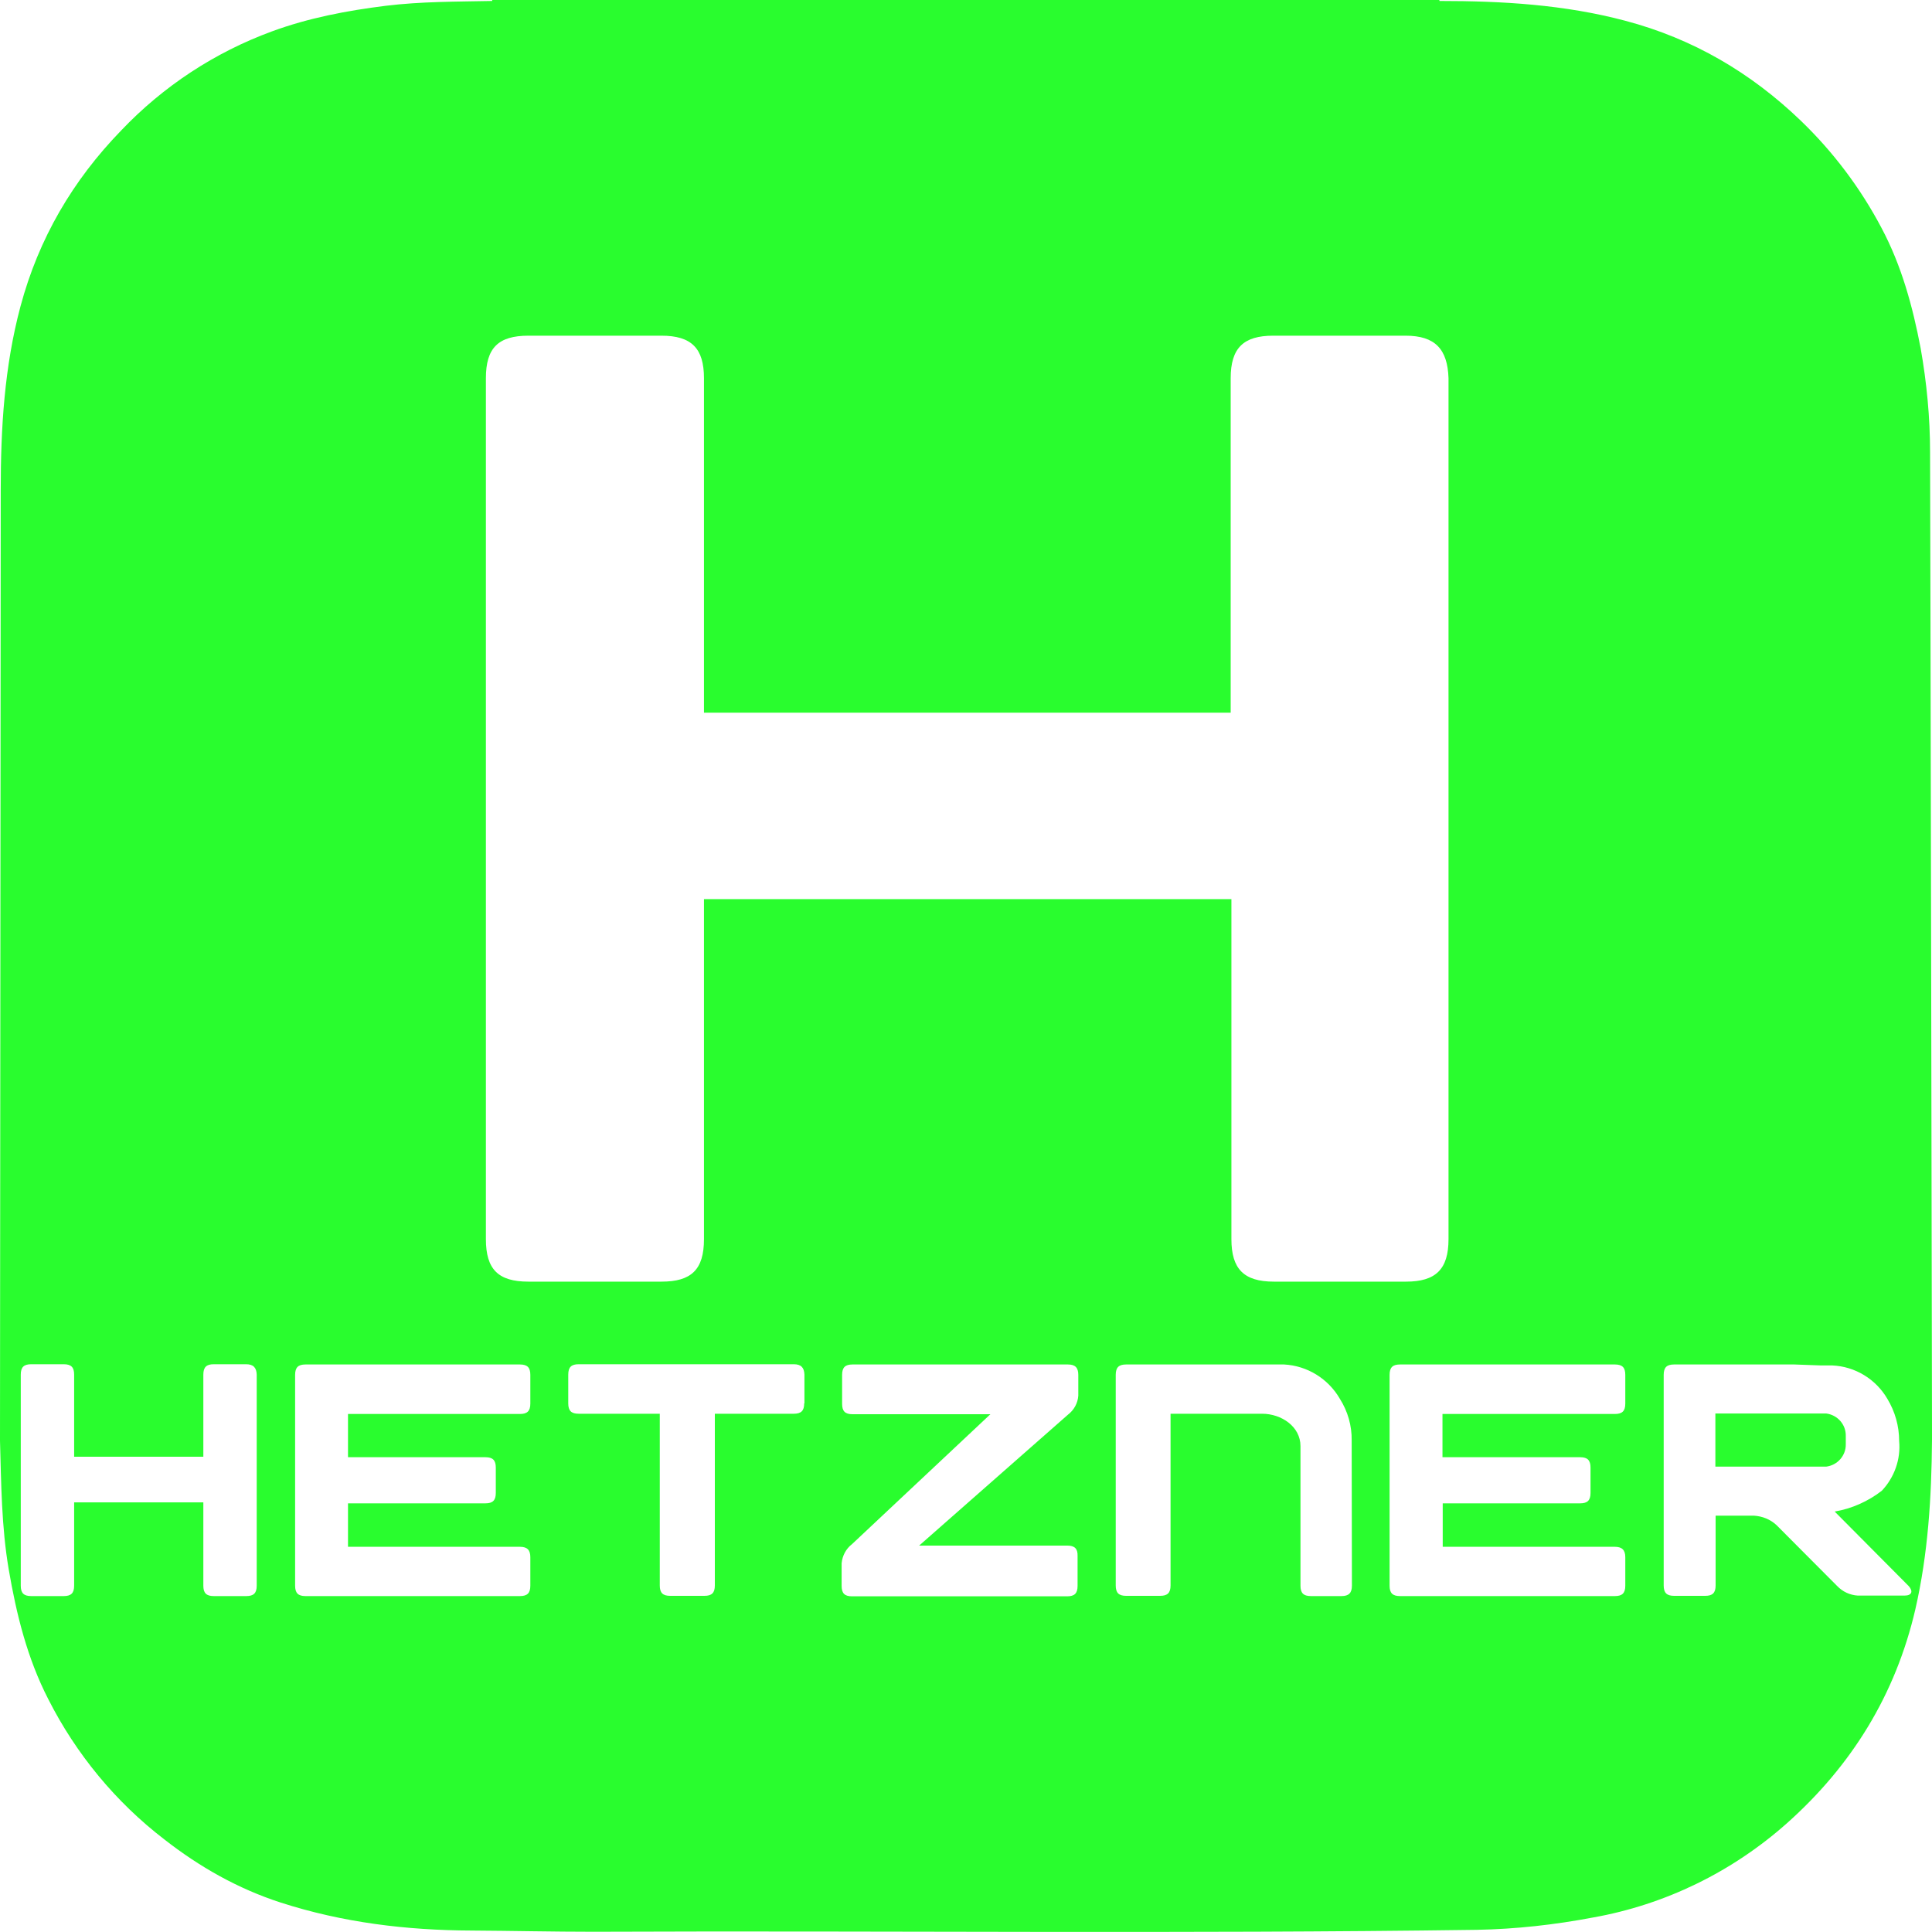
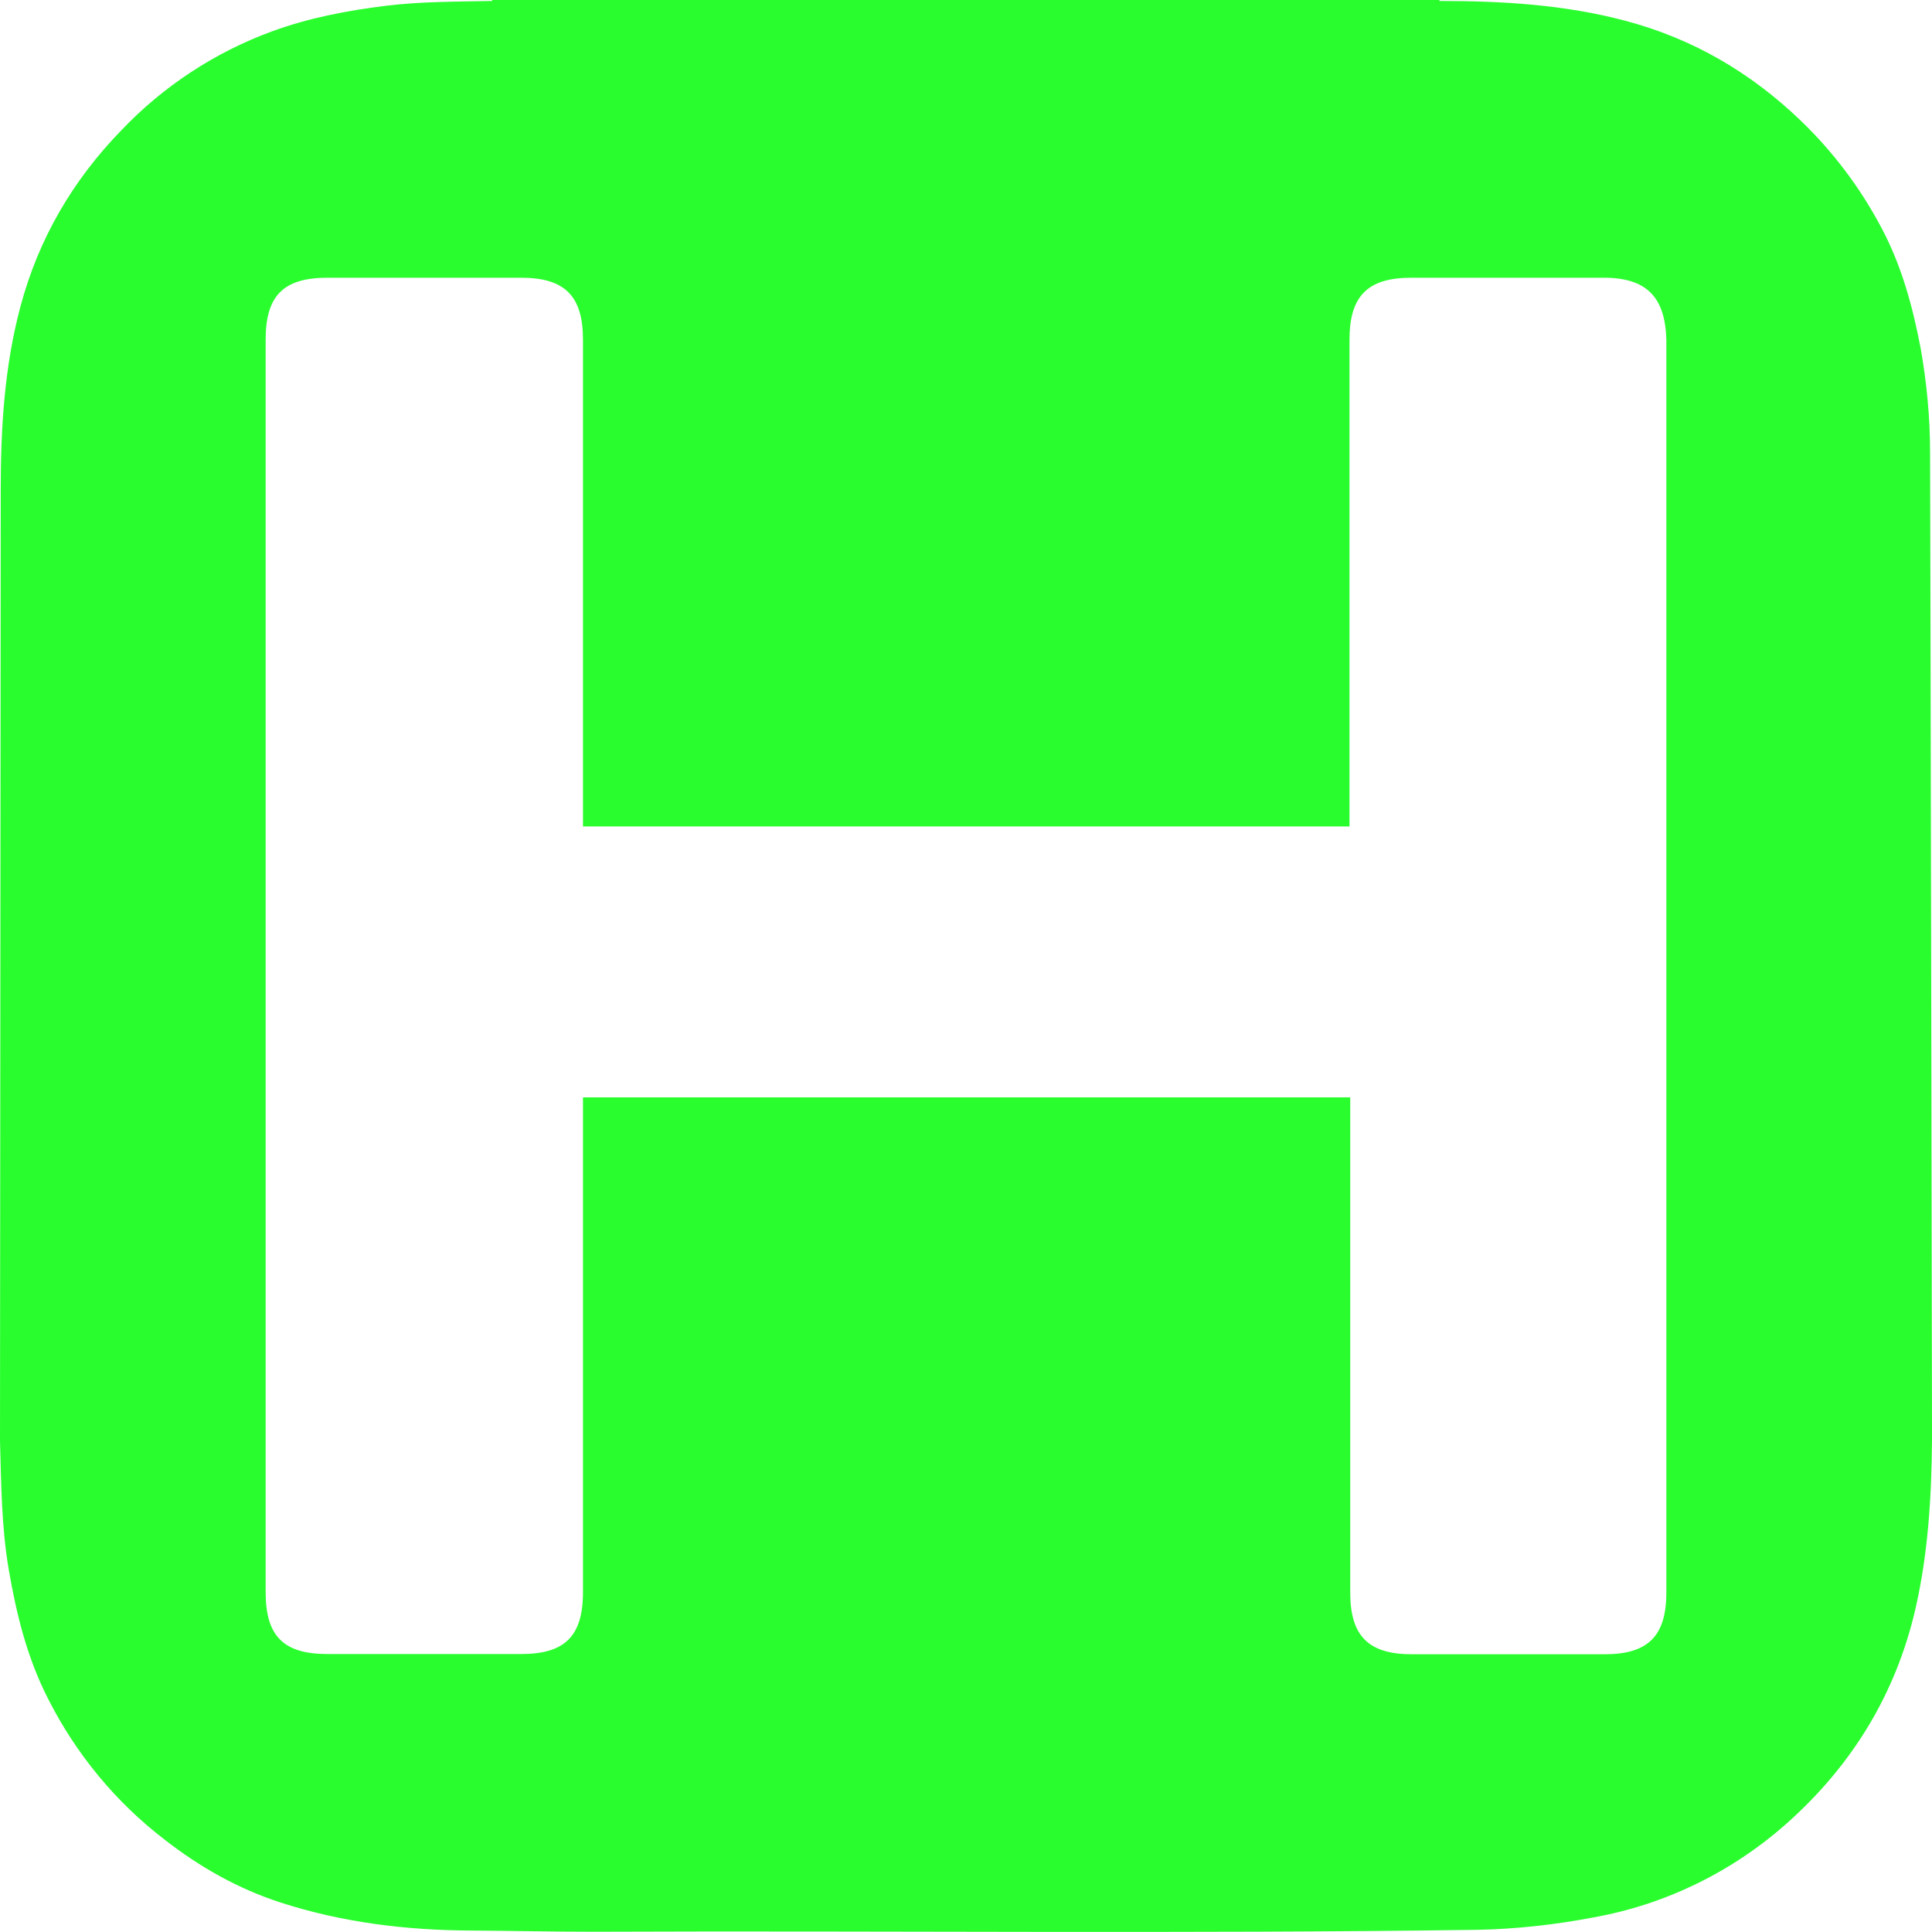
<svg xmlns="http://www.w3.org/2000/svg" version="1.1" id="Layer_1" x="0px" y="0px" viewBox="0 0 800 800" style="enable-background:new 0 0 800 800;" xml:space="preserve">
  <style type="text/css">
	.st0{fill:#29FD2E;}
</style>
-   <g>
-     <path class="st0" d="M764.3,598v-3.4c0.1-4.7-3.4-8.7-8.1-9.3h-45.9v22h45.9C760.9,606.7,764.4,602.7,764.3,598z" />
-     <path class="st0" d="M799.2,187.2c0-14.4-1.4-28.8-3.9-43c-3.3-17.3-7.9-34.2-16.2-49.8c-8.7-16.5-20-31.5-33.4-44.4   C725,30.1,701,16,673,8.6c-25.2-6.7-50.9-8.2-76.9-8.2C596,0.3,596,0.1,596,0H203.8v0.4c-14.7,0.3-29.4,0.2-44.1,2   c-16,2-31.9,5-47.1,10.6c-23.7,8.7-45,22.7-62.4,41C30.1,74.7,16,98.8,8.5,126.8c-6.7,25-8.2,50.5-8.2,76.2L0,596.5   c0.5,17.8,0.6,35.6,3.6,53.3c3.2,18.7,7.7,36.9,16.4,53.8c11.5,22.7,27.9,42.6,48.1,58.1c14.6,11.4,30.5,20.4,48.1,26.1   c25.7,8.3,52.2,11.5,79.1,11.6c16.8,0.1,33.6,0.5,50.4,0.5c122-0.5,243.9,0.9,365.9-0.8c16.1-0.3,32.2-2.1,48-5.1   c29.9-5.3,57.7-18.9,80.4-39.1c26.8-23.9,44.9-53.2,53.1-88.5c5.3-23.1,6.7-46.5,6.9-70v-4.7C800,590,799.3,192.5,799.2,187.2z    M106.3,656.6c0,3.1-1.3,4.3-4.3,4.3H88.5c-3.1,0-4.3-1.3-4.3-4.3v-34.5H30.7v34.5c0,3.1-1.3,4.3-4.3,4.3H12.9   c-3.1,0-4.3-1.3-4.3-4.3v-87.4c0-3.1,1.3-4.3,4.3-4.3h13.5c3.1,0,4.3,1.3,4.3,4.3v34h53.5v-34c0-3.1,1.3-4.3,4.3-4.3h13.4   c3,0,4.3,1.4,4.4,4.3V656.6z M219.6,581.2c0,3.1-1.3,4.3-4.3,4.3h-71.2v17.9H201c3.1,0,4.3,1.3,4.3,4.3v10.5c0,3.1-1.3,4.3-4.3,4.3   h-56.9v18h71.2c3,0,4.3,1.3,4.3,4.3v11.8c0,3.1-1.3,4.3-4.3,4.3h-88.8c-3.1,0-4.3-1.3-4.3-4.3v-87.3c0-3.1,1.3-4.3,4.3-4.3h88.8   c3.1,0,4.3,1.3,4.3,4.3V581.2z M333,581.1c0,3.1-1.3,4.3-4.3,4.3H296v71.1c0,3.1-1.3,4.3-4.3,4.3h-14.2c-3.1,0-4.3-1.3-4.3-4.3   v-71.1h-33.6c-3.1,0-4.3-1.3-4.3-4.3v-11.9c0-3.1,1.3-4.3,4.3-4.3h89.1c3,0,4.3,1.4,4.4,4.3V581.1z M446.5,577.9   c-0.2,3.1-1.8,6-4.3,7.9L380.6,640H442c3,0,4.3,1.3,4.2,4.3v12.4c0,3.1-1.3,4.3-4.3,4.3h-89.1c-3.1,0-4.3-1.3-4.3-4.3v-9.4   c0.3-3.1,1.8-6,4.3-7.9l57.3-53.8H353c-3.1,0-4.3-1.3-4.3-4.3v-12c0-3.1,1.3-4.3,4.3-4.3h89.2c3,0,4.3,1.3,4.3,4.3V577.9z    M291.5,372.3v140.8c0,12.7-5.3,17.6-17.6,17.6h-55.1c-12.5,0-17.6-5.1-17.6-17.6V156.6c0-12.5,5.1-17.6,17.6-17.6h55.1   c12.5,0,17.6,5.3,17.6,17.6v138.5h218.1V156.6c0-12.5,5.3-17.6,17.6-17.6H582c12.3,0,17.4,5.6,17.8,17.6v356.5   c0,12.5-5.3,17.6-17.6,17.6h-54.7c-12.5,0-17.6-5.3-17.6-17.6V372.3H291.5z M555.5,660.9h-12.7c-3.1,0-4.3-1.3-4.3-4.3v-57.8   c0-8.1-7.9-13.4-15.9-13.4h-37.9v71.1c0,3.1-1.3,4.3-4.3,4.3h-14.1c-3.1,0-4.3-1.3-4.3-4.3v-87.2c0-3.1,1.3-4.3,4.3-4.3h65.4   c9.6,0.5,18.3,5.9,23.1,14.2c3.3,5.2,5,11.2,4.9,17.3l0.1,60.1C559.8,659.6,558.5,660.9,555.5,660.9z M673,581.2   c0,3.1-1.3,4.3-4.3,4.3h-71.4v17.9h57c3.1,0,4.3,1.3,4.3,4.3v10.5c0,3.1-1.3,4.3-4.3,4.3h-56.9v18h71.3c2.9,0,4.3,1.3,4.3,4.3v11.8   c0,3.1-1.3,4.3-4.3,4.3h-89c-3.1,0-4.3-1.3-4.3-4.3v-87.3c0-3.1,1.3-4.3,4.3-4.3h89c3.1,0,4.3,1.3,4.3,4.3V581.2z M788.6,660.7   h-19.3c-3.3-0.2-6.3-1.6-8.6-4l-25.1-25.2c-2.6-2.4-5.9-3.7-9.4-3.9h-15.8v28.9c0,3.1-1.3,4.3-4.3,4.3h-12.9   c-3.1,0-4.3-1.3-4.3-4.3v-87.2c0-3.1,1.3-4.3,4.3-4.3h49.8l11,0.4h4.7c9.4,0.4,18,5.6,22.8,13.8c3.2,5.3,4.9,11.3,4.9,17.5   c0.7,7.6-2,15.1-7.2,20.6c-5.7,4.4-12.4,7.4-19.5,8.6l30.7,30.9C792.3,659,791.6,660.7,788.6,660.7z" />
-   </g>
+   <path class="st0" d="M799.2,187.2c0-14.4-1.4-28.8-3.9-43c-3.3-17.3-7.9-34.2-16.2-49.8c-8.7-16.5-20-31.5-33.4-44.4  C725,30.1,701,16,673,8.6c-25.2-6.7-50.9-8.2-76.9-8.2C596,0.3,596,0.1,596,0H203.8v0.4c-14.7,0.3-29.4,0.2-44.1,2  c-16,2-31.9,5-47.1,10.6c-23.7,8.7-45,22.7-62.4,41C30.1,74.7,16,98.8,8.5,126.8c-6.7,25-8.2,50.5-8.2,76.2L0,596.5  c0.5,17.8,0.6,35.6,3.6,53.3c3.2,18.7,7.7,36.9,16.4,53.8c11.5,22.7,27.9,42.6,48.1,58.1c14.6,11.4,30.5,20.4,48.1,26.1  c25.7,8.3,52.2,11.5,79.1,11.6c16.8,0.1,33.6,0.5,50.4,0.5c122-0.5,243.9,0.9,365.9-0.8c16.1-0.3,32.2-2.1,48-5.1  c29.9-5.3,57.7-18.9,80.4-39.1c26.8-23.9,44.9-53.2,53.1-88.5c5.3-23.1,6.7-46.5,6.9-70v-4.7C800,590,799.3,192.5,799.2,187.2z   M690,659.4c0,18.2-7.7,25.6-25.6,25.6h-79.7c-18.2,0-25.6-7.7-25.6-25.6V454.4H241.4v204.9c0,18.4-7.7,25.6-25.6,25.6h-80.2  c-18.2,0-25.6-7.4-25.6-25.6V140.6c0-18.2,7.4-25.6,25.6-25.6h80.2c18.2,0,25.6,7.7,25.6,25.6v201.6h317.4V140.6  c0-18.2,7.7-25.6,25.6-25.6h79.7c17.9,0,25.4,8.2,25.9,25.6V659.4z" />
</svg>
